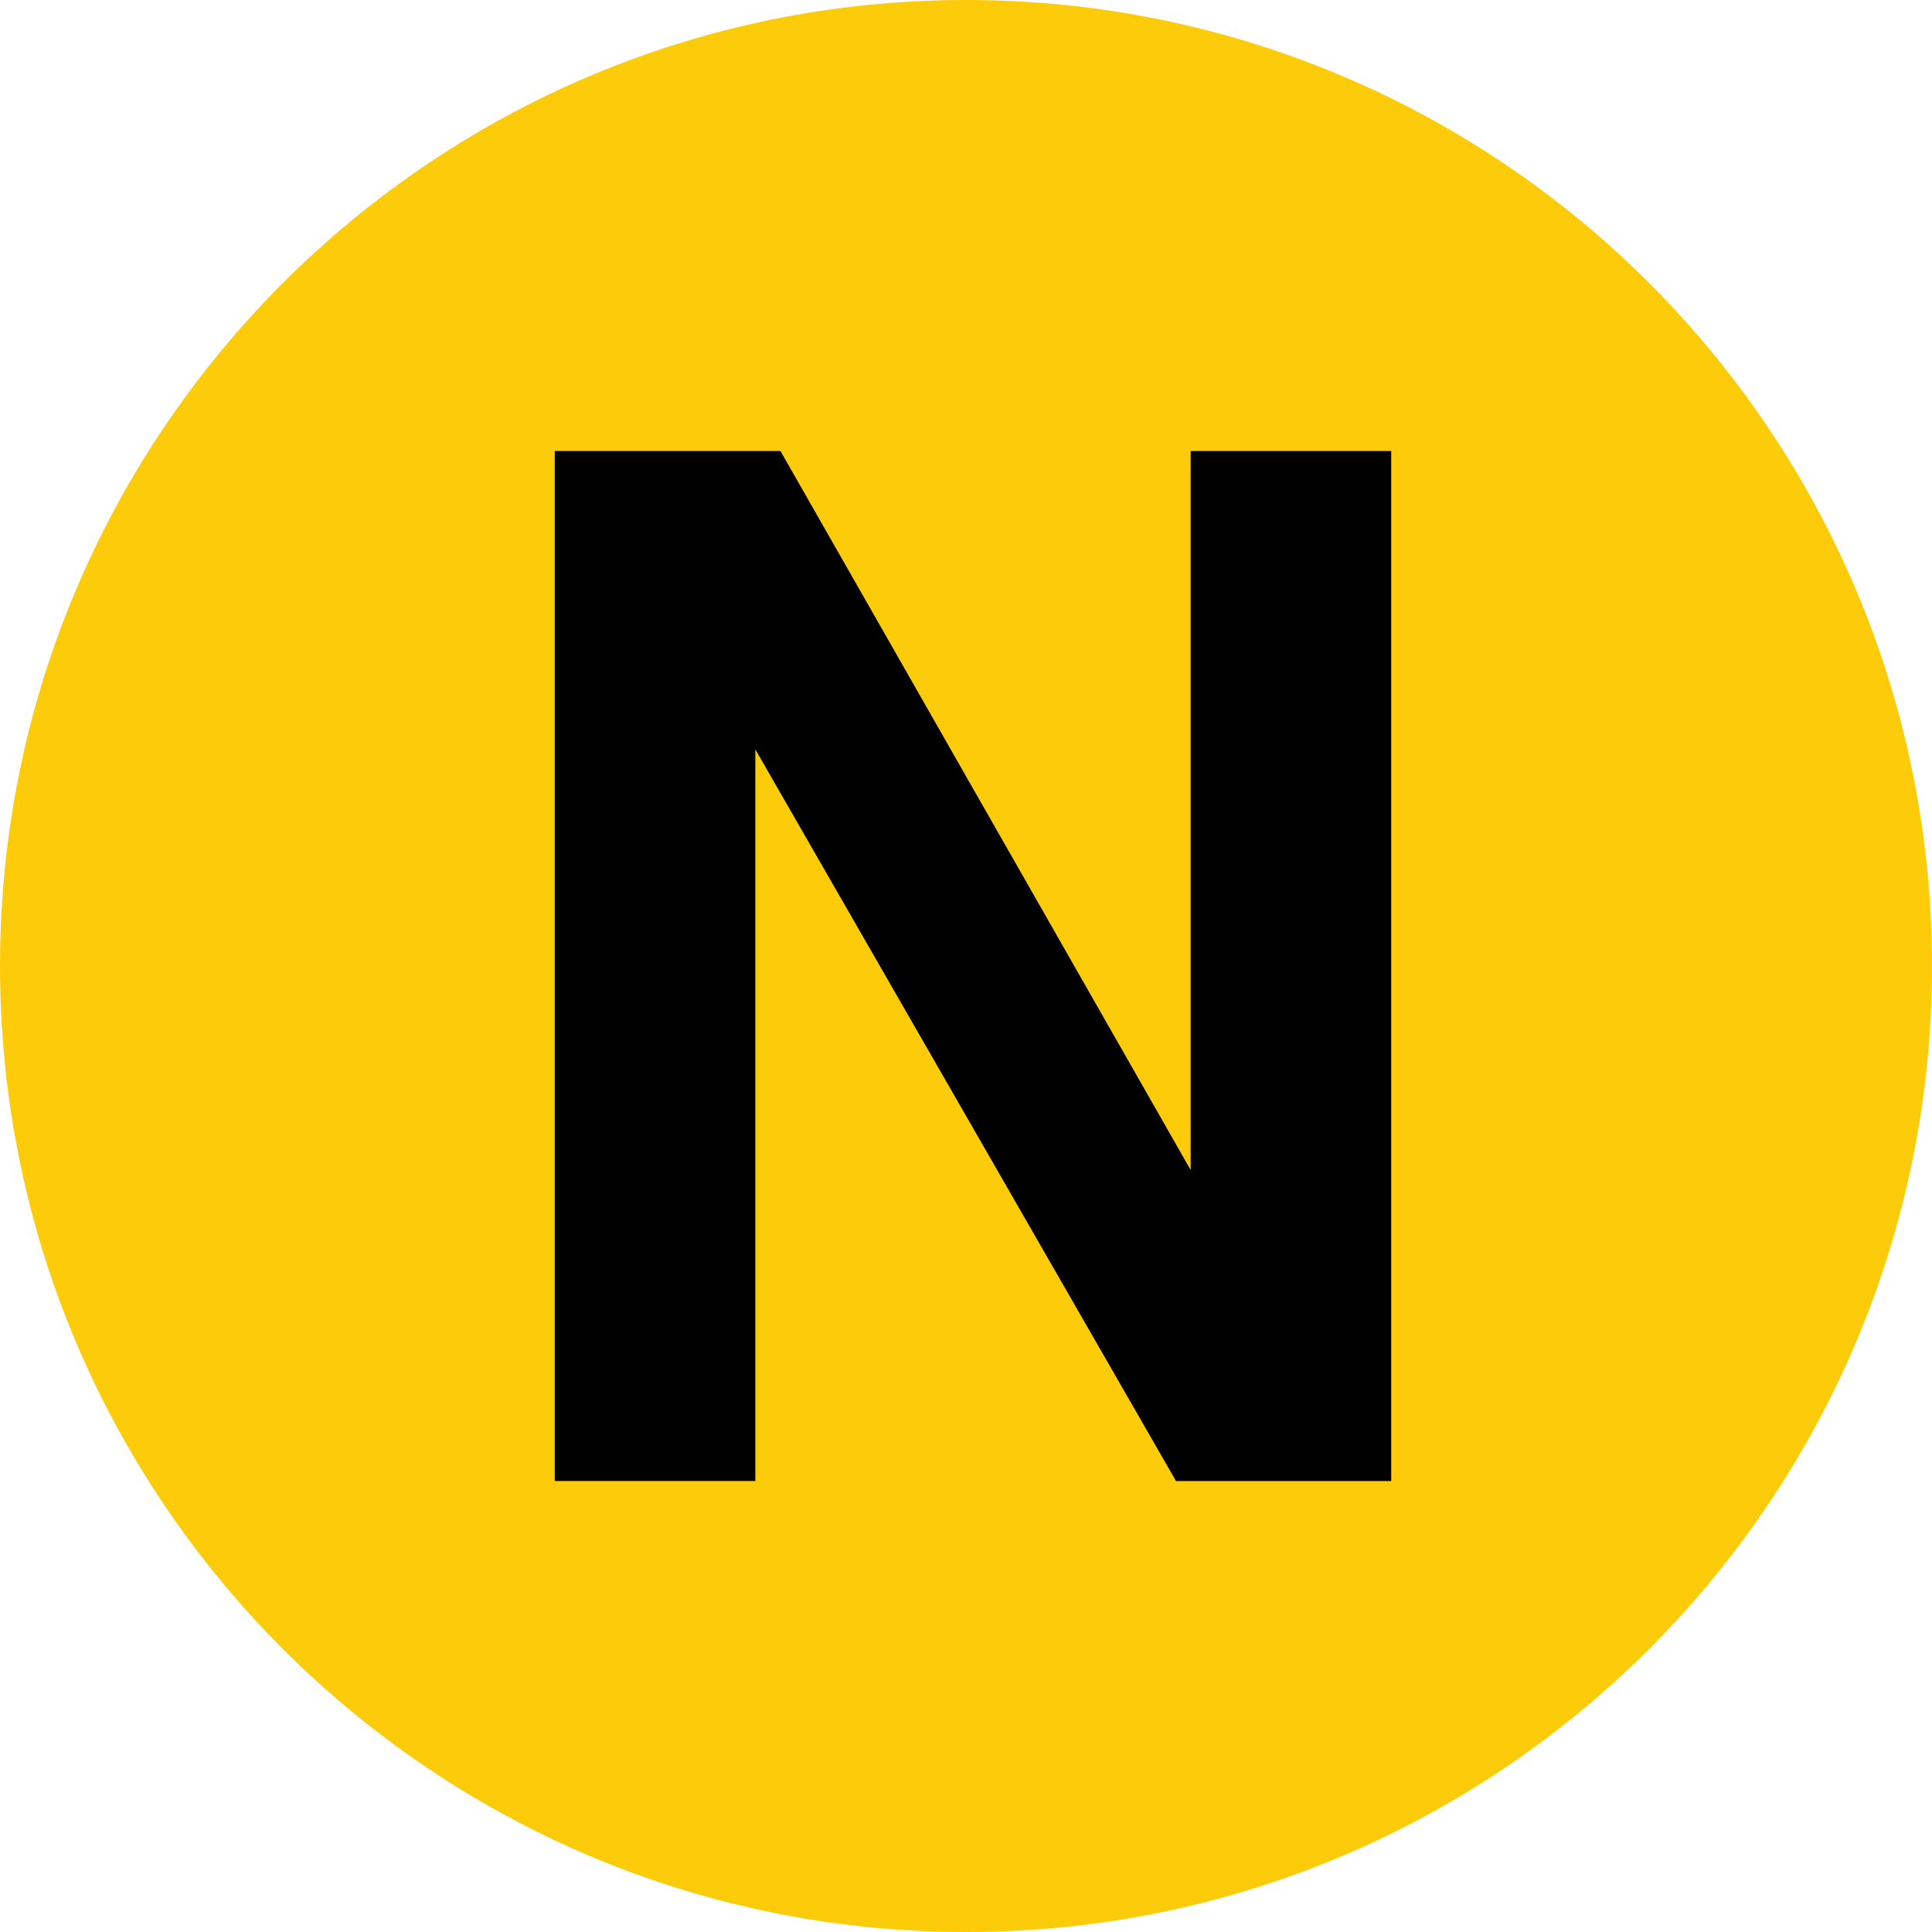
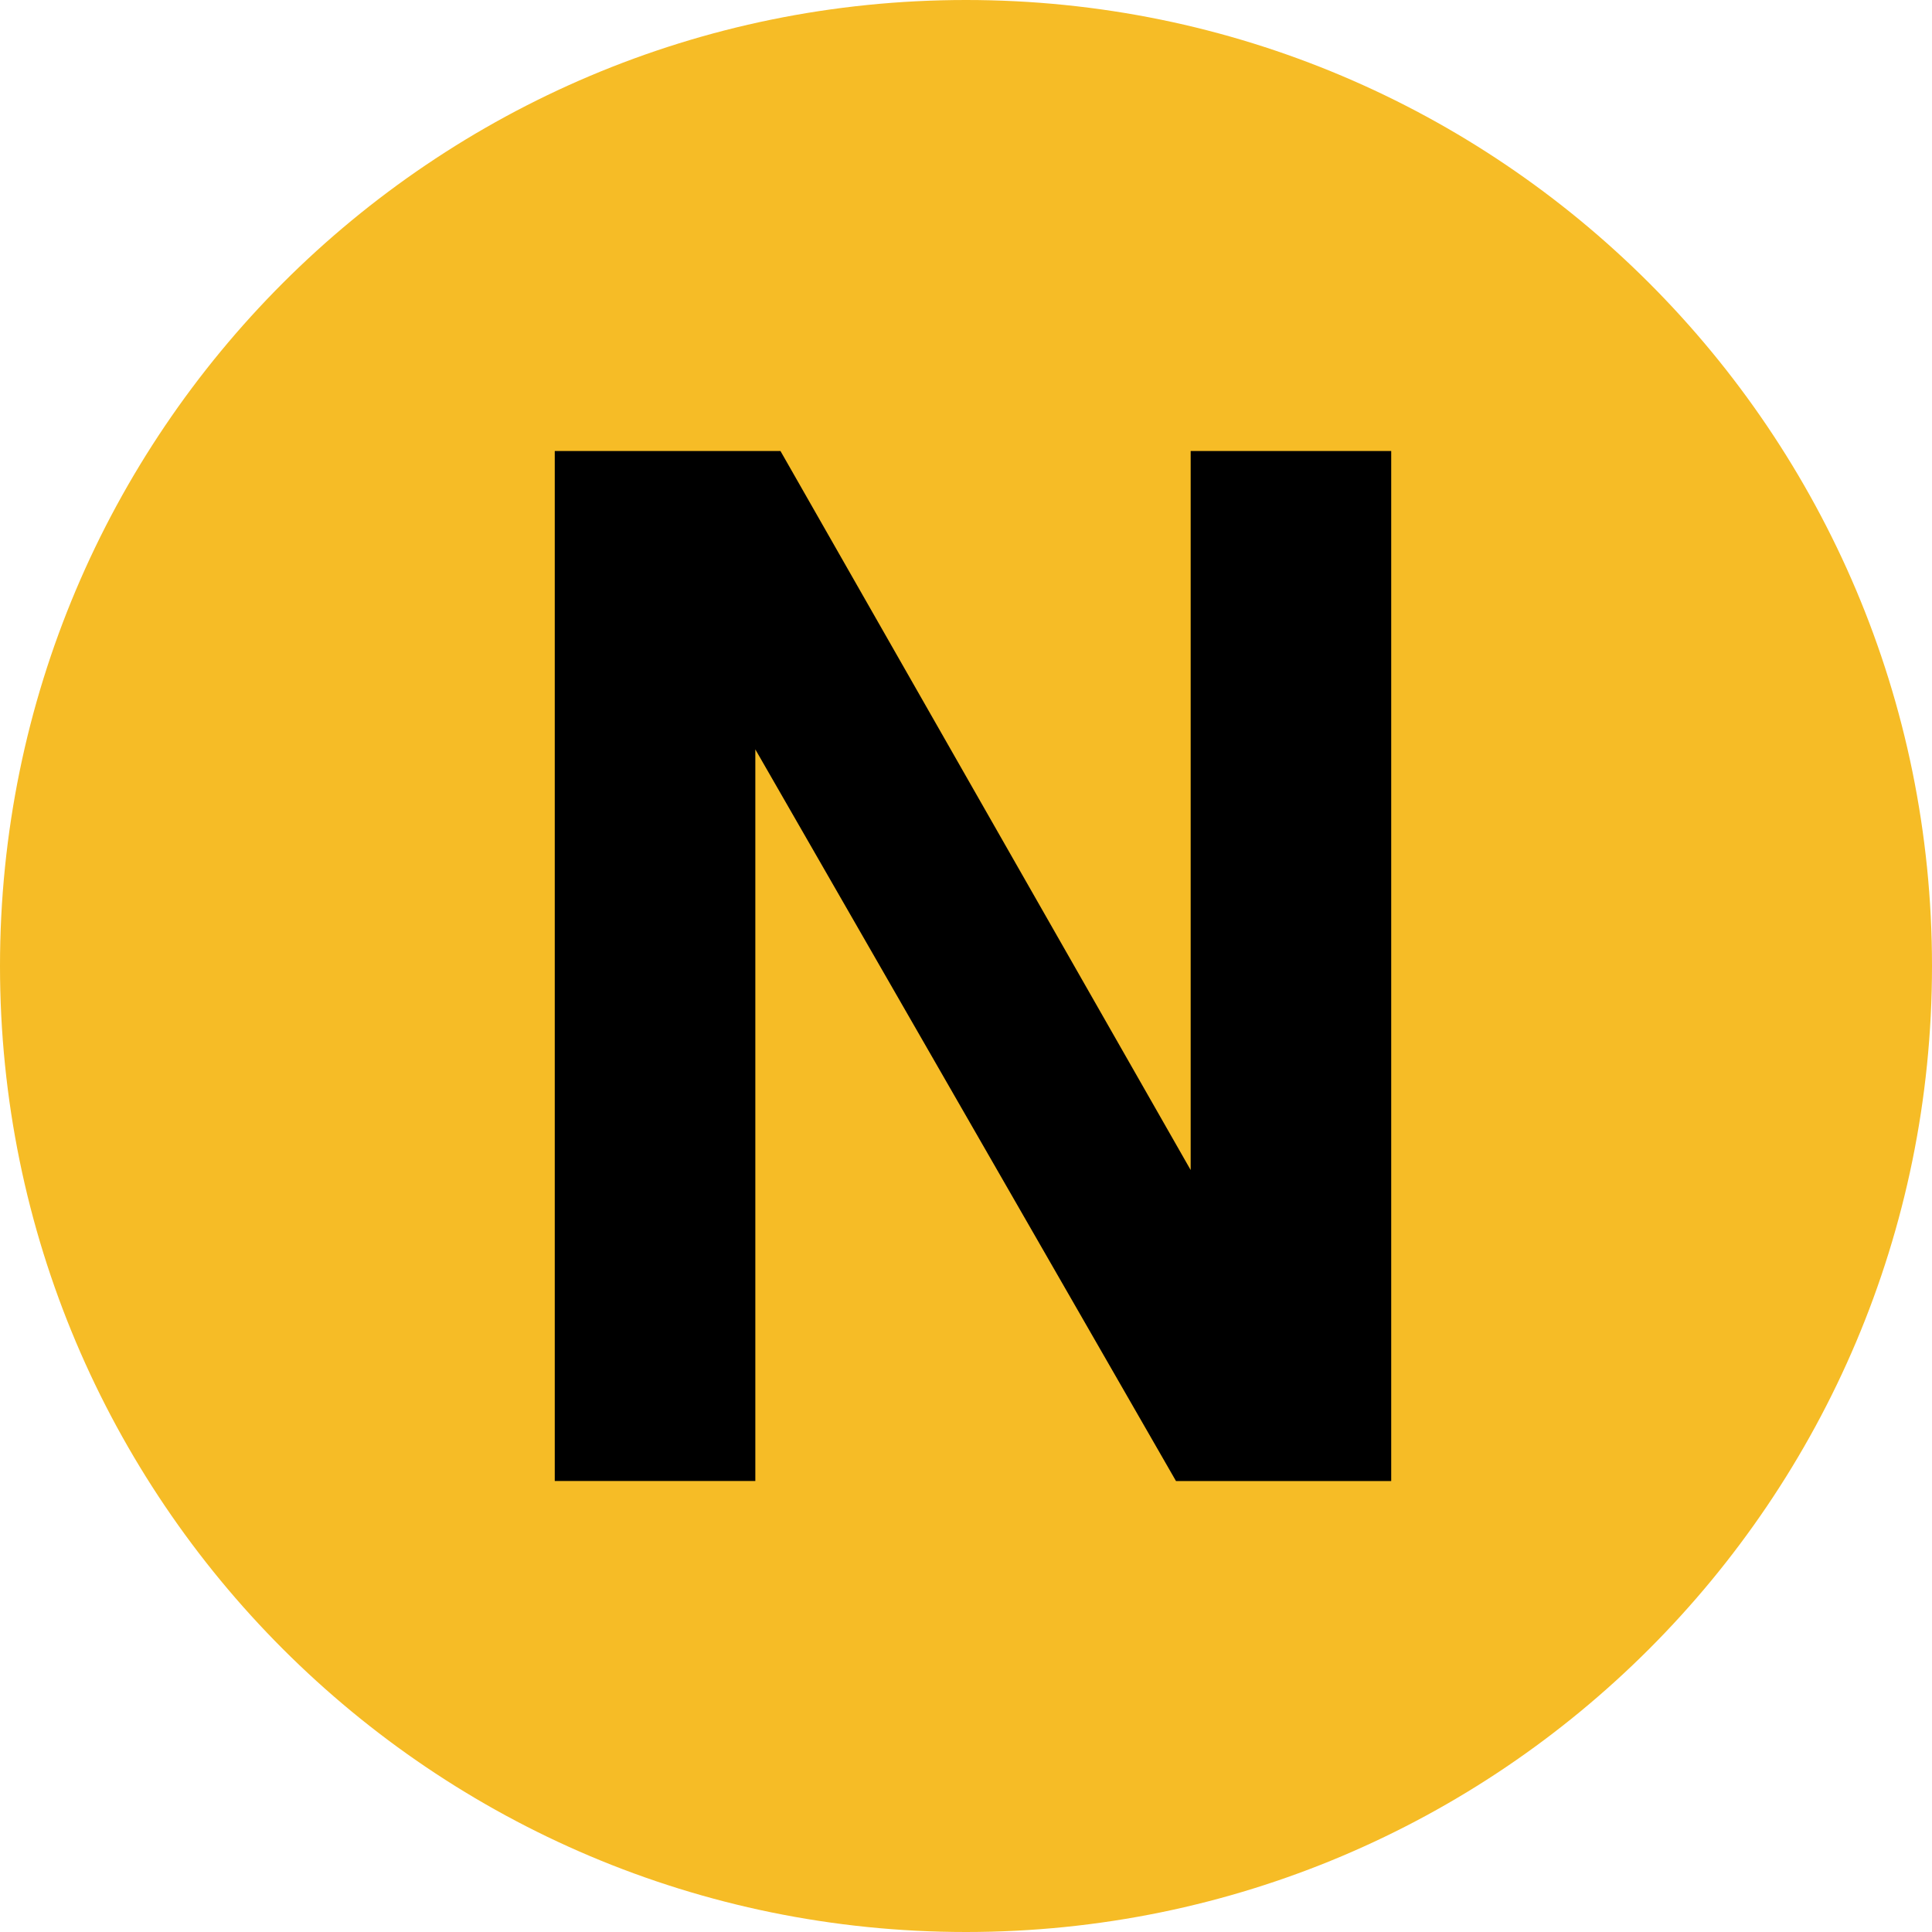
<svg xmlns="http://www.w3.org/2000/svg" xml:space="preserve" style="fill-rule:evenodd;clip-rule:evenodd;stroke-linejoin:round;stroke-miterlimit:1.414" viewBox="0 0 90 90">
-   <circle cx="45" cy="45" r="45" style="fill:#fccc0a" />
+   <circle cx="45" cy="45" r="45" style="fill:#f6bc26" />
  <path d="M25.843 21.01h10.514l19.109 33.495V21.01h9.342v47.982H54.782L35.186 34.909V68.99h-9.343z" style="fill:#000;fill-rule:nonzero" />
</svg>
